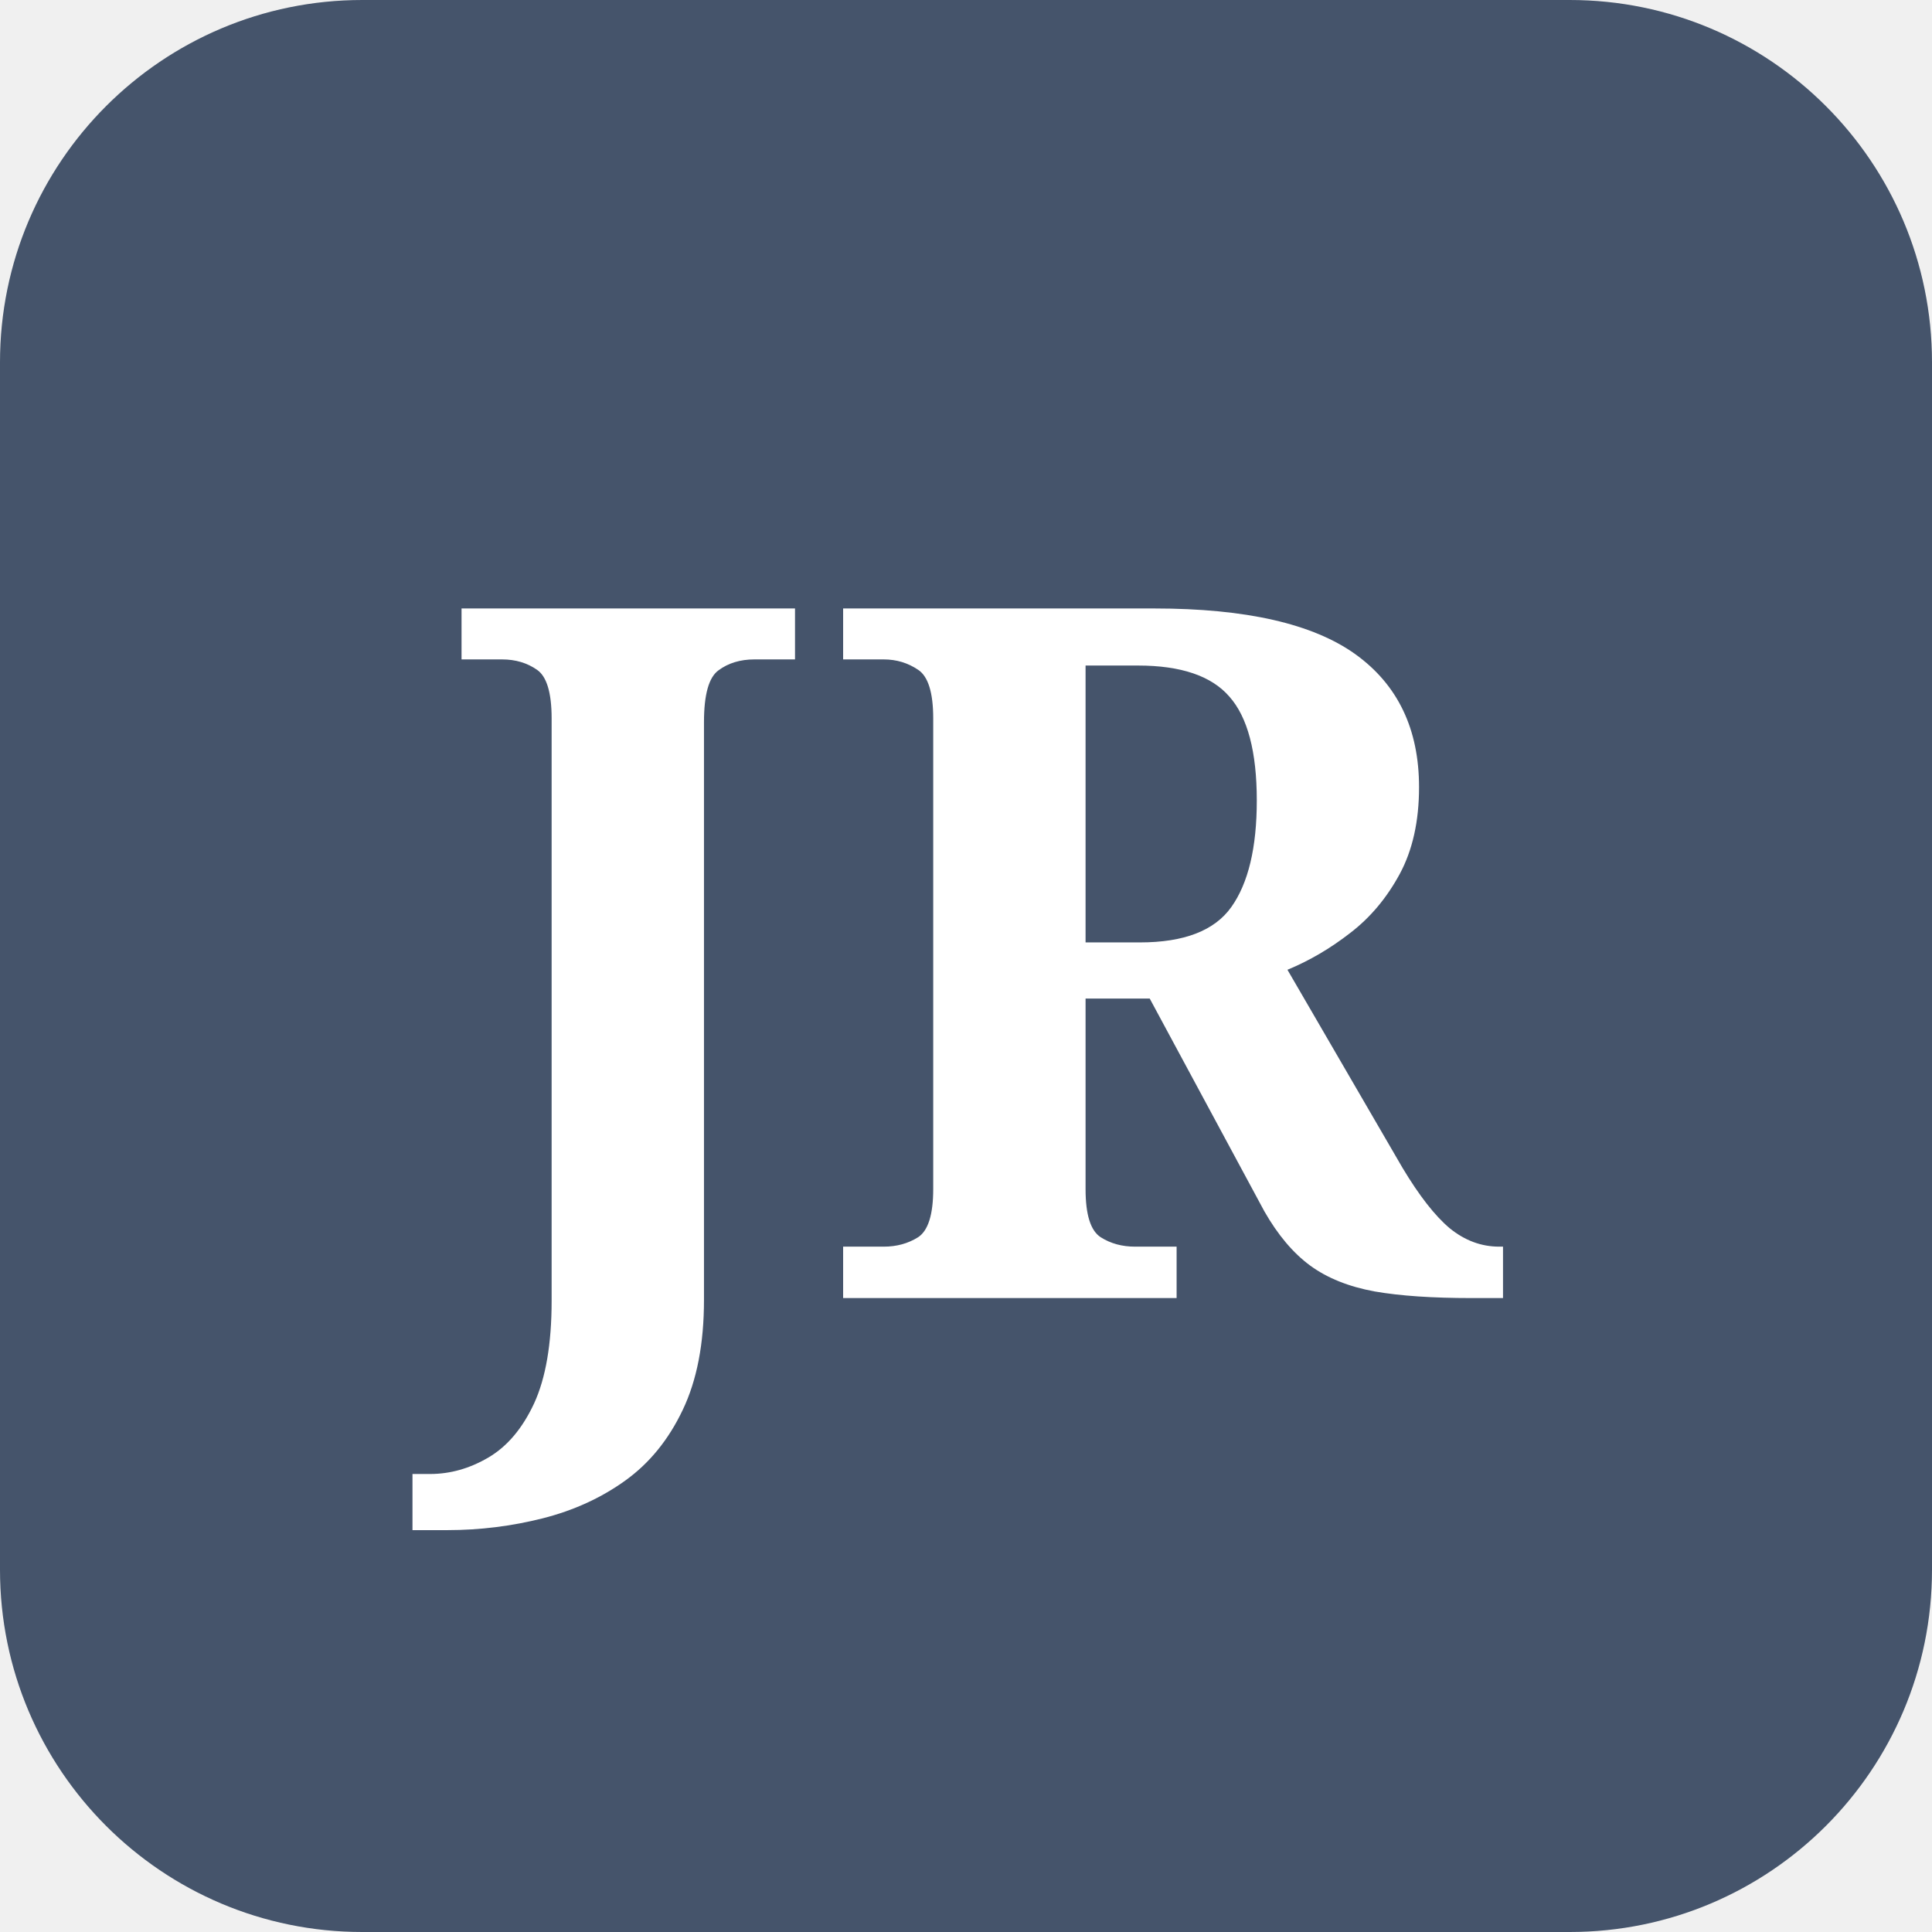
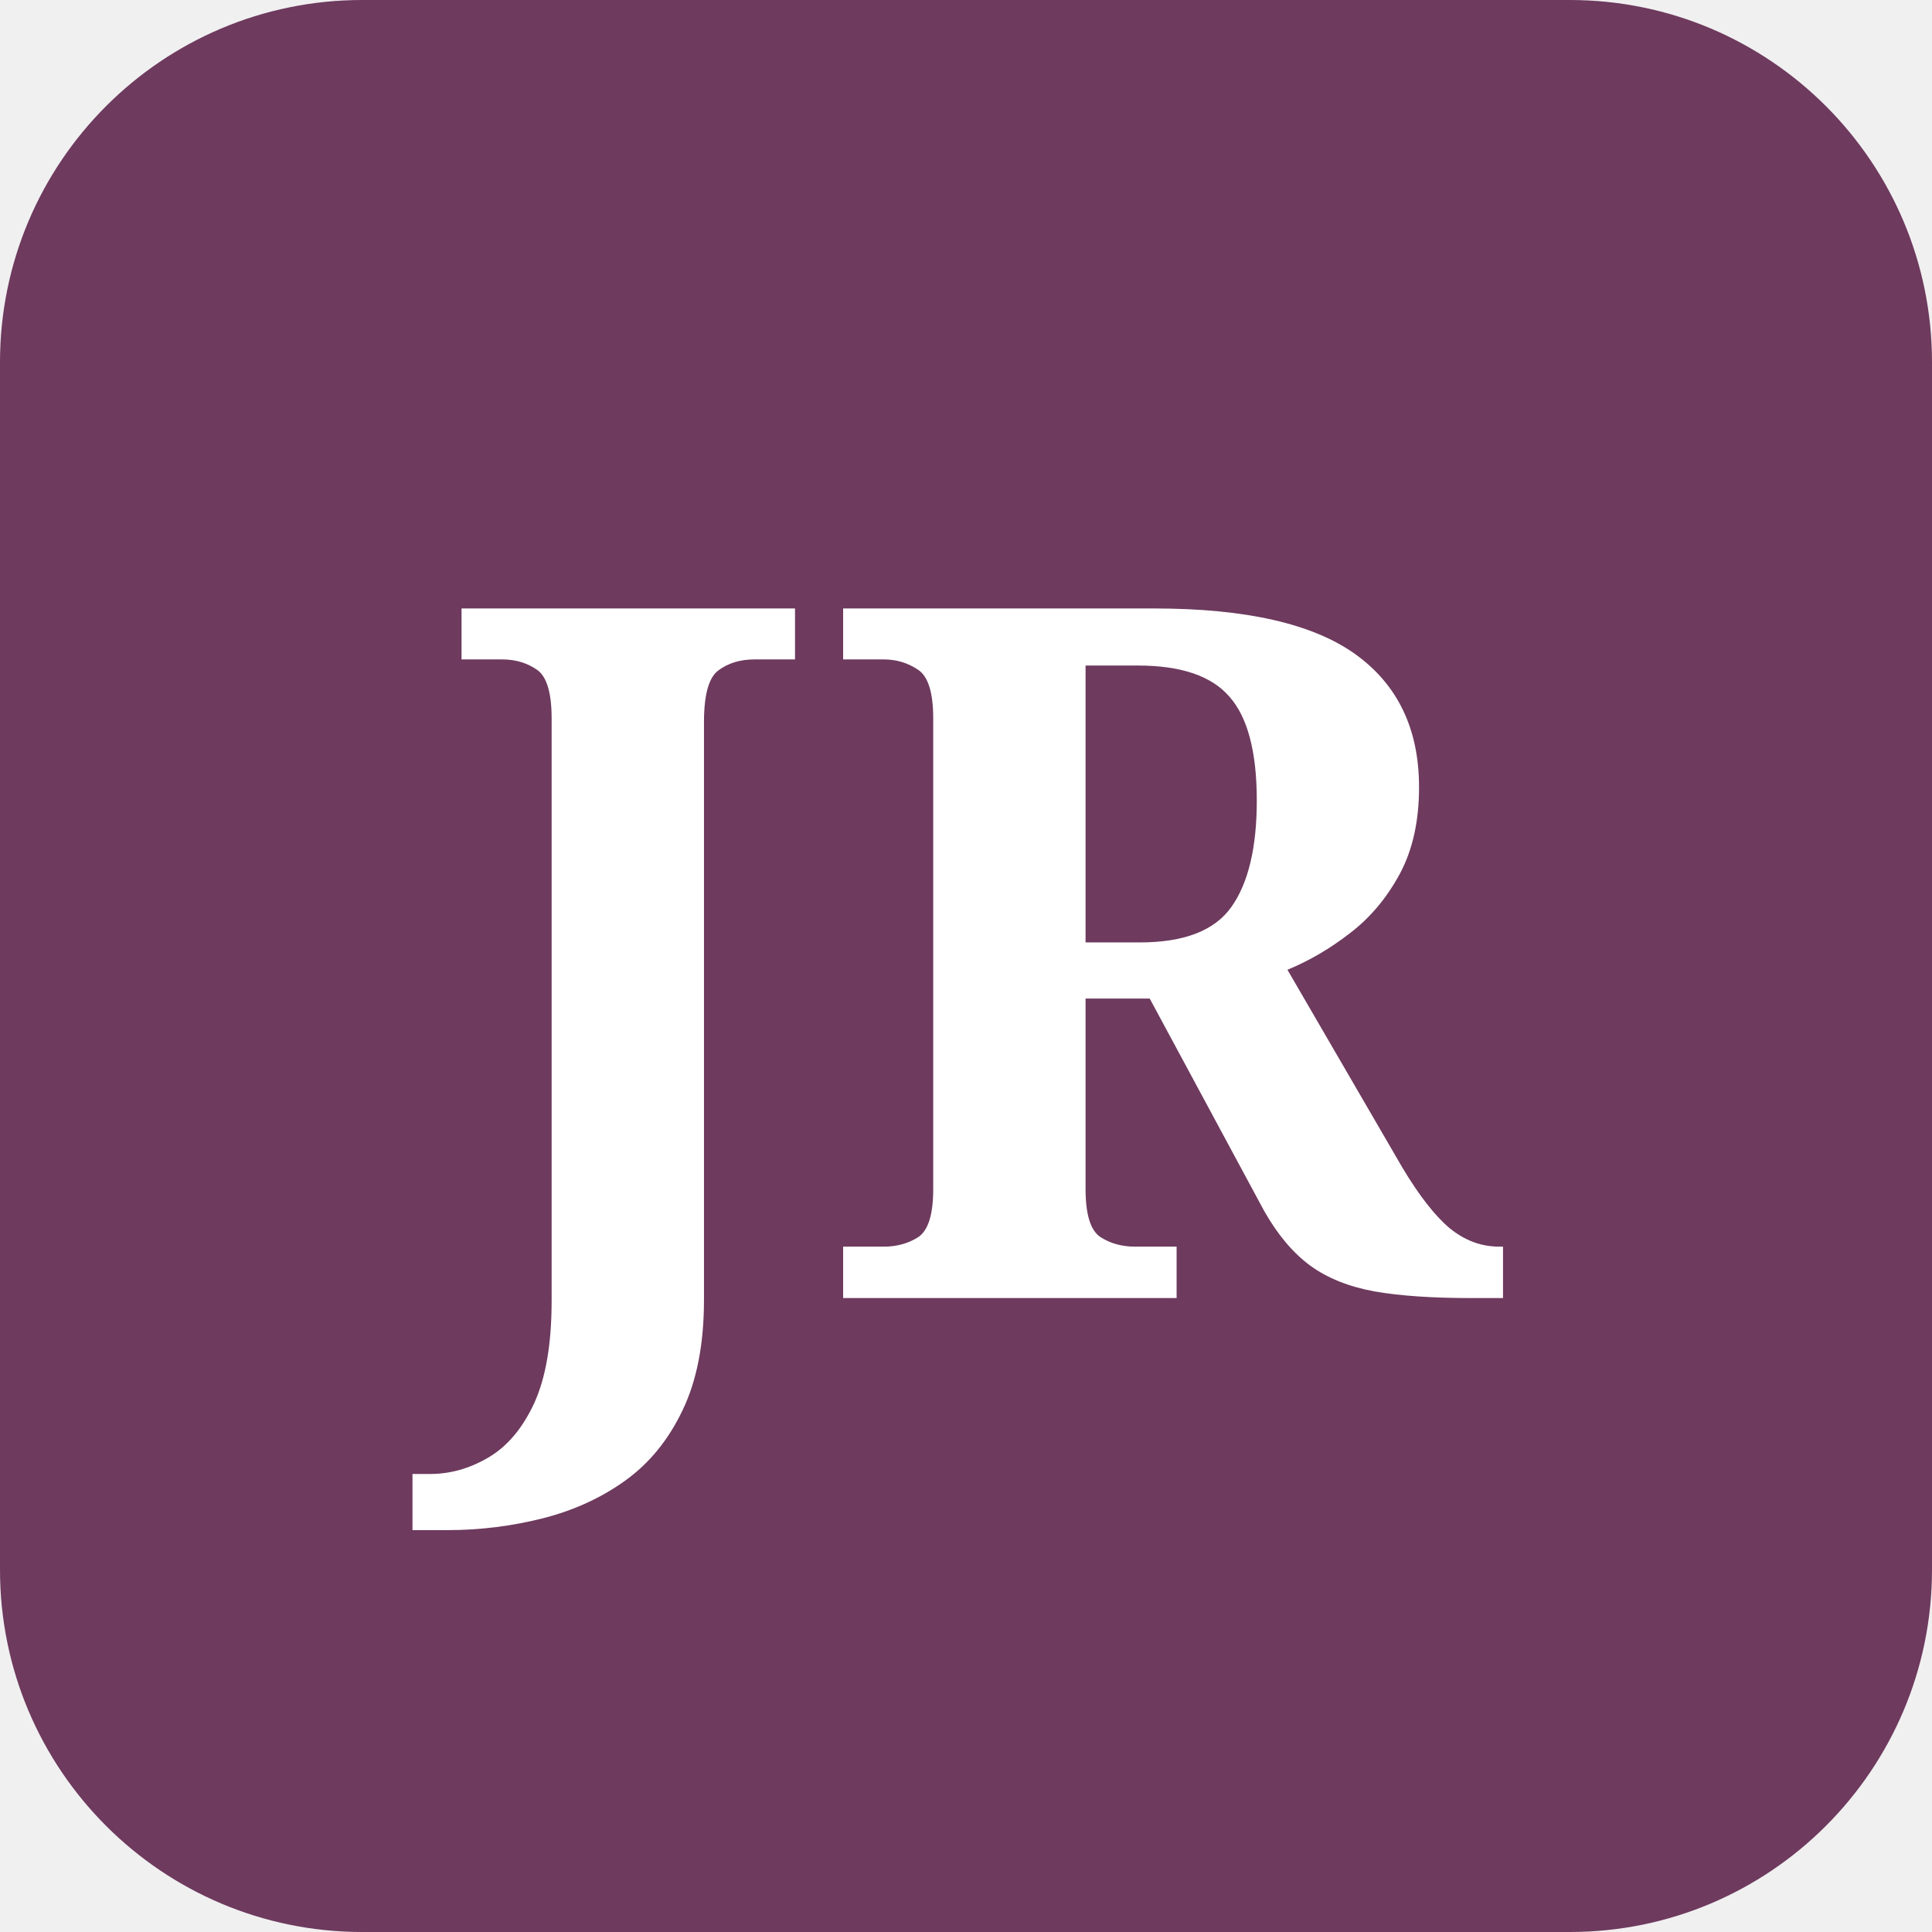
<svg xmlns="http://www.w3.org/2000/svg" viewBox="0 0 64 64">
-   <rect width="64" height="64" rx="12" fill="#45546B" />
+   <rect width="64" height="64" rx="12" fill="#6E3A5E" />
  <text x="32" y="43" font-family="Georgia, serif" font-size="32" font-weight="600" fill="#fff" text-anchor="middle">JR</text>
</svg>
